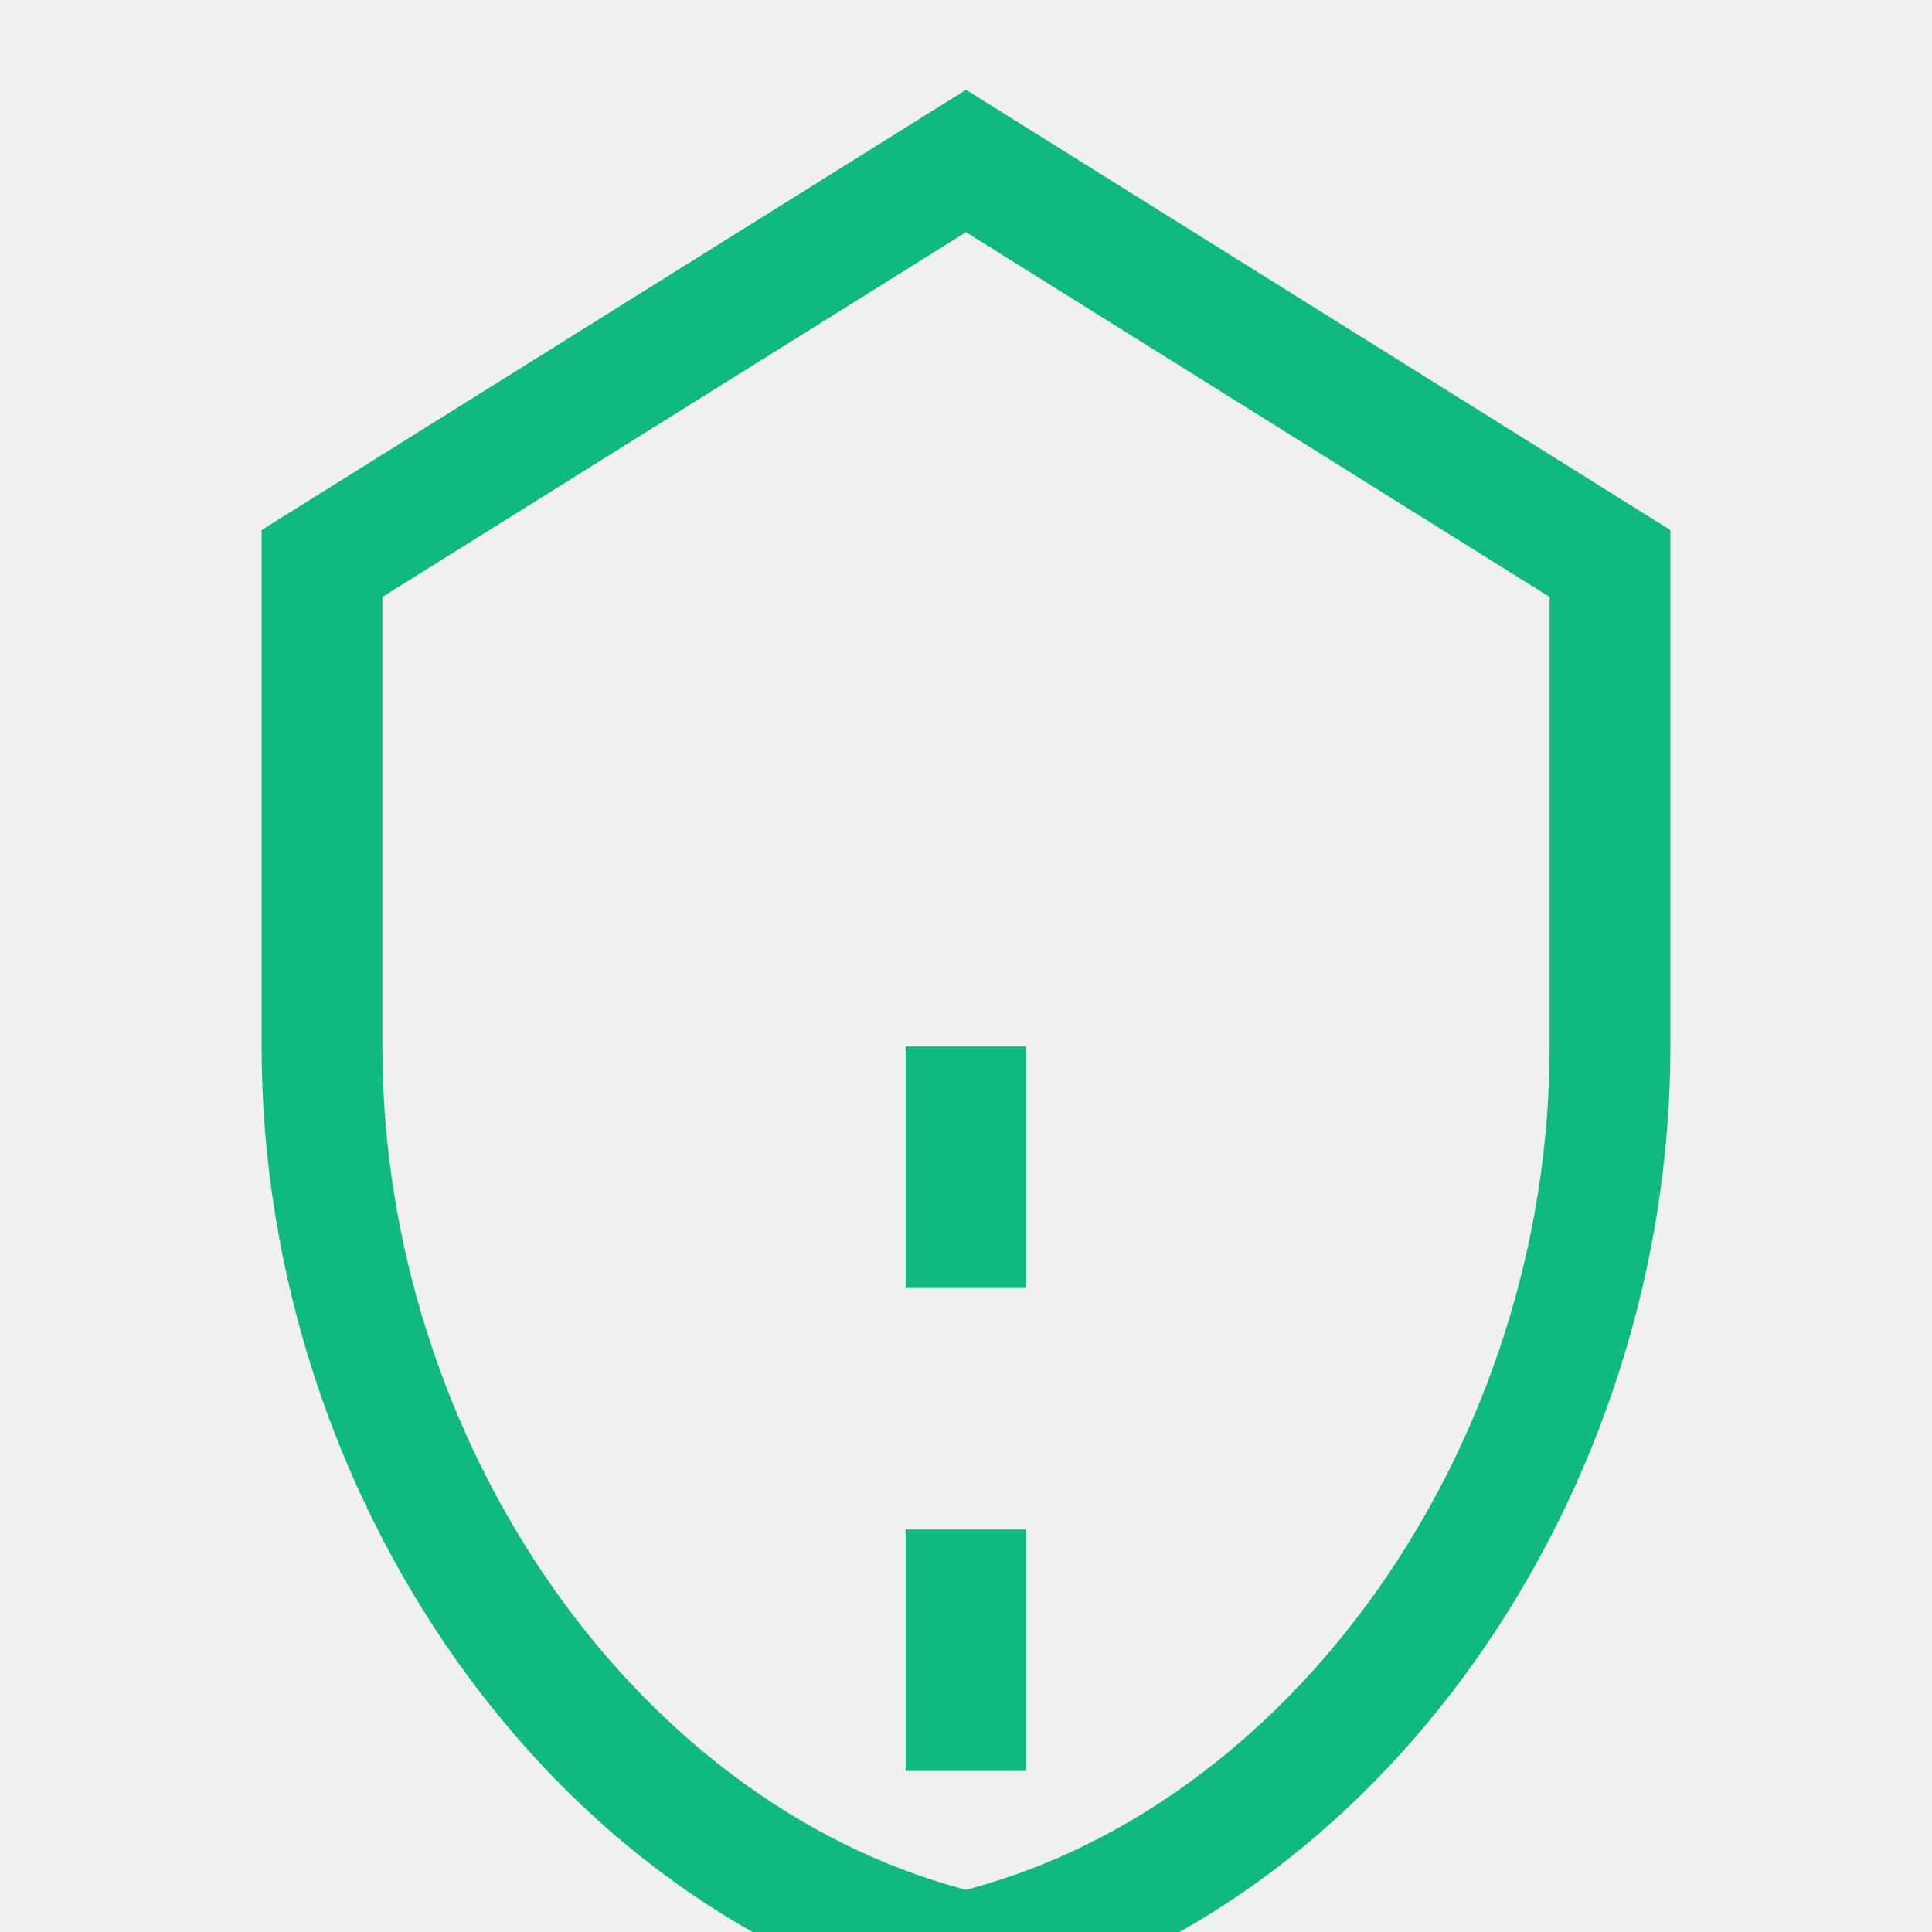
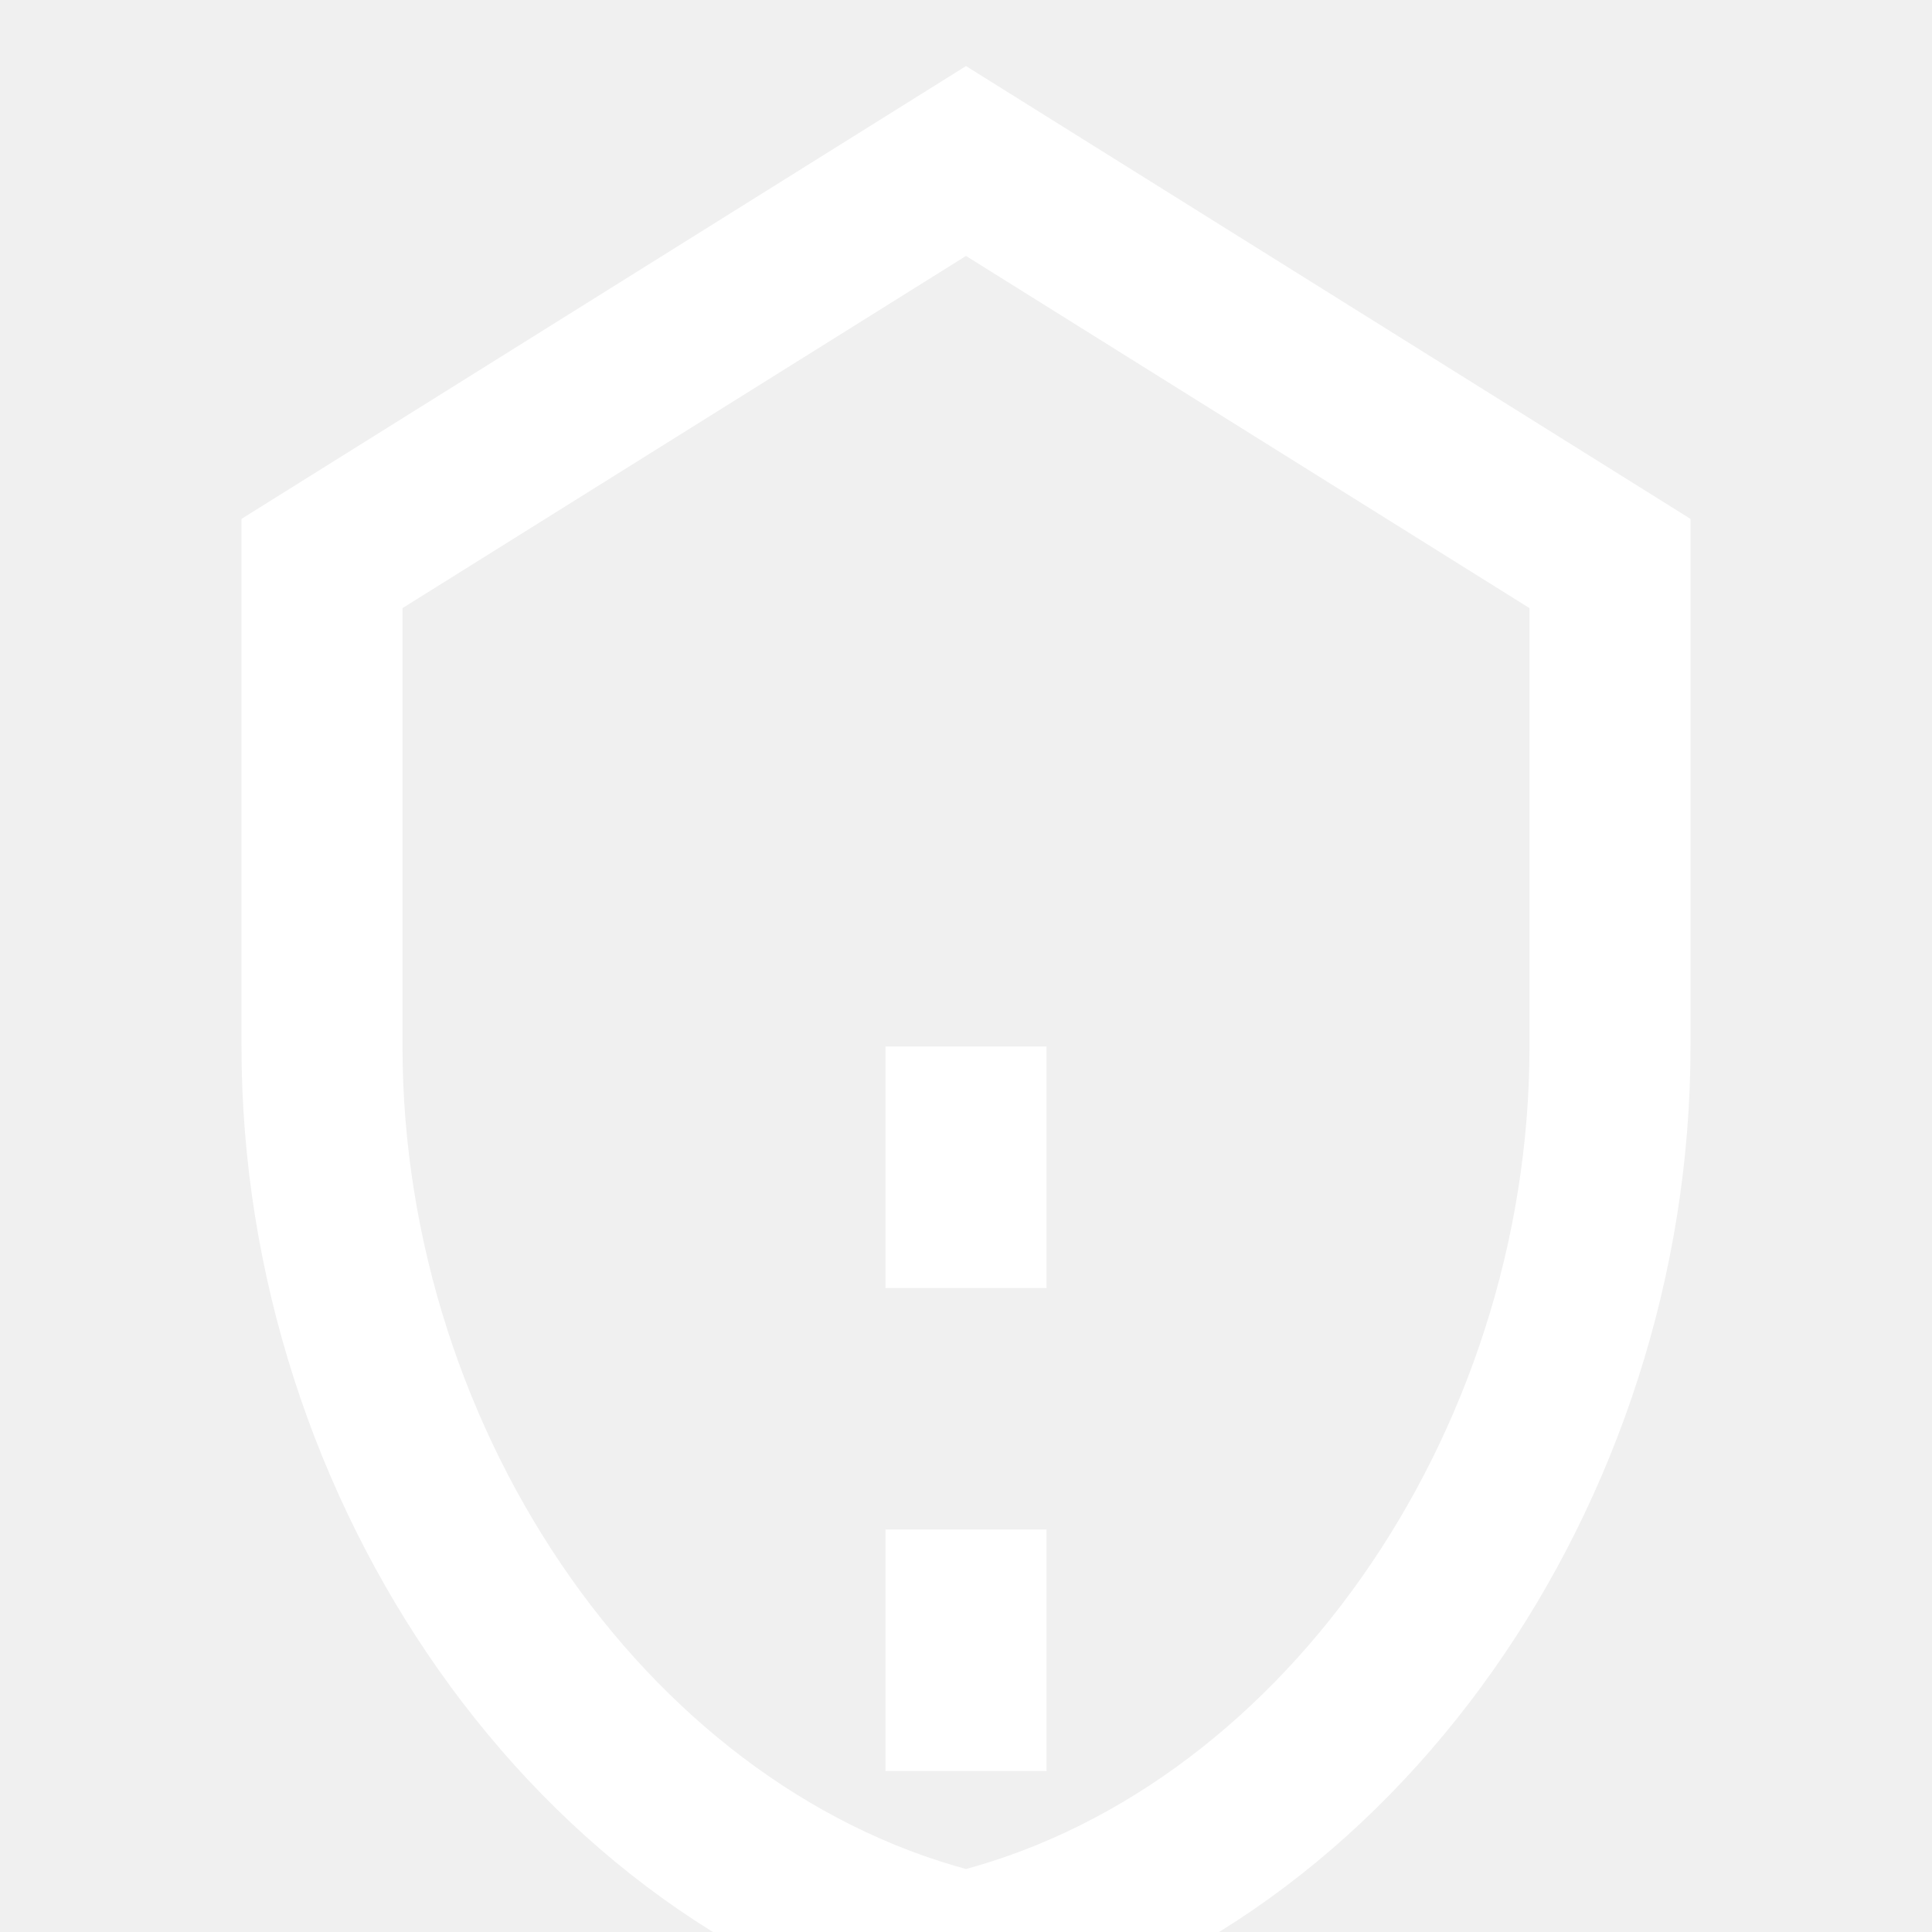
- <svg xmlns="http://www.w3.org/2000/svg" viewBox="0 0 24 24" fill="none" stroke="#10b981" stroke-width="1.5">
+ <svg xmlns="http://www.w3.org/2000/svg" viewBox="0 0 24 24" fill="none" stroke="#ffffff" stroke-width="2">
  <path d="M12 2L4 7v6c0 5.25 3.4 10.15 8 11.25 4.6-1.1 8-6 8-11.25V7l-8-5z" />
  <path d="M12 22V12" stroke-dasharray="3 3" />
</svg>
